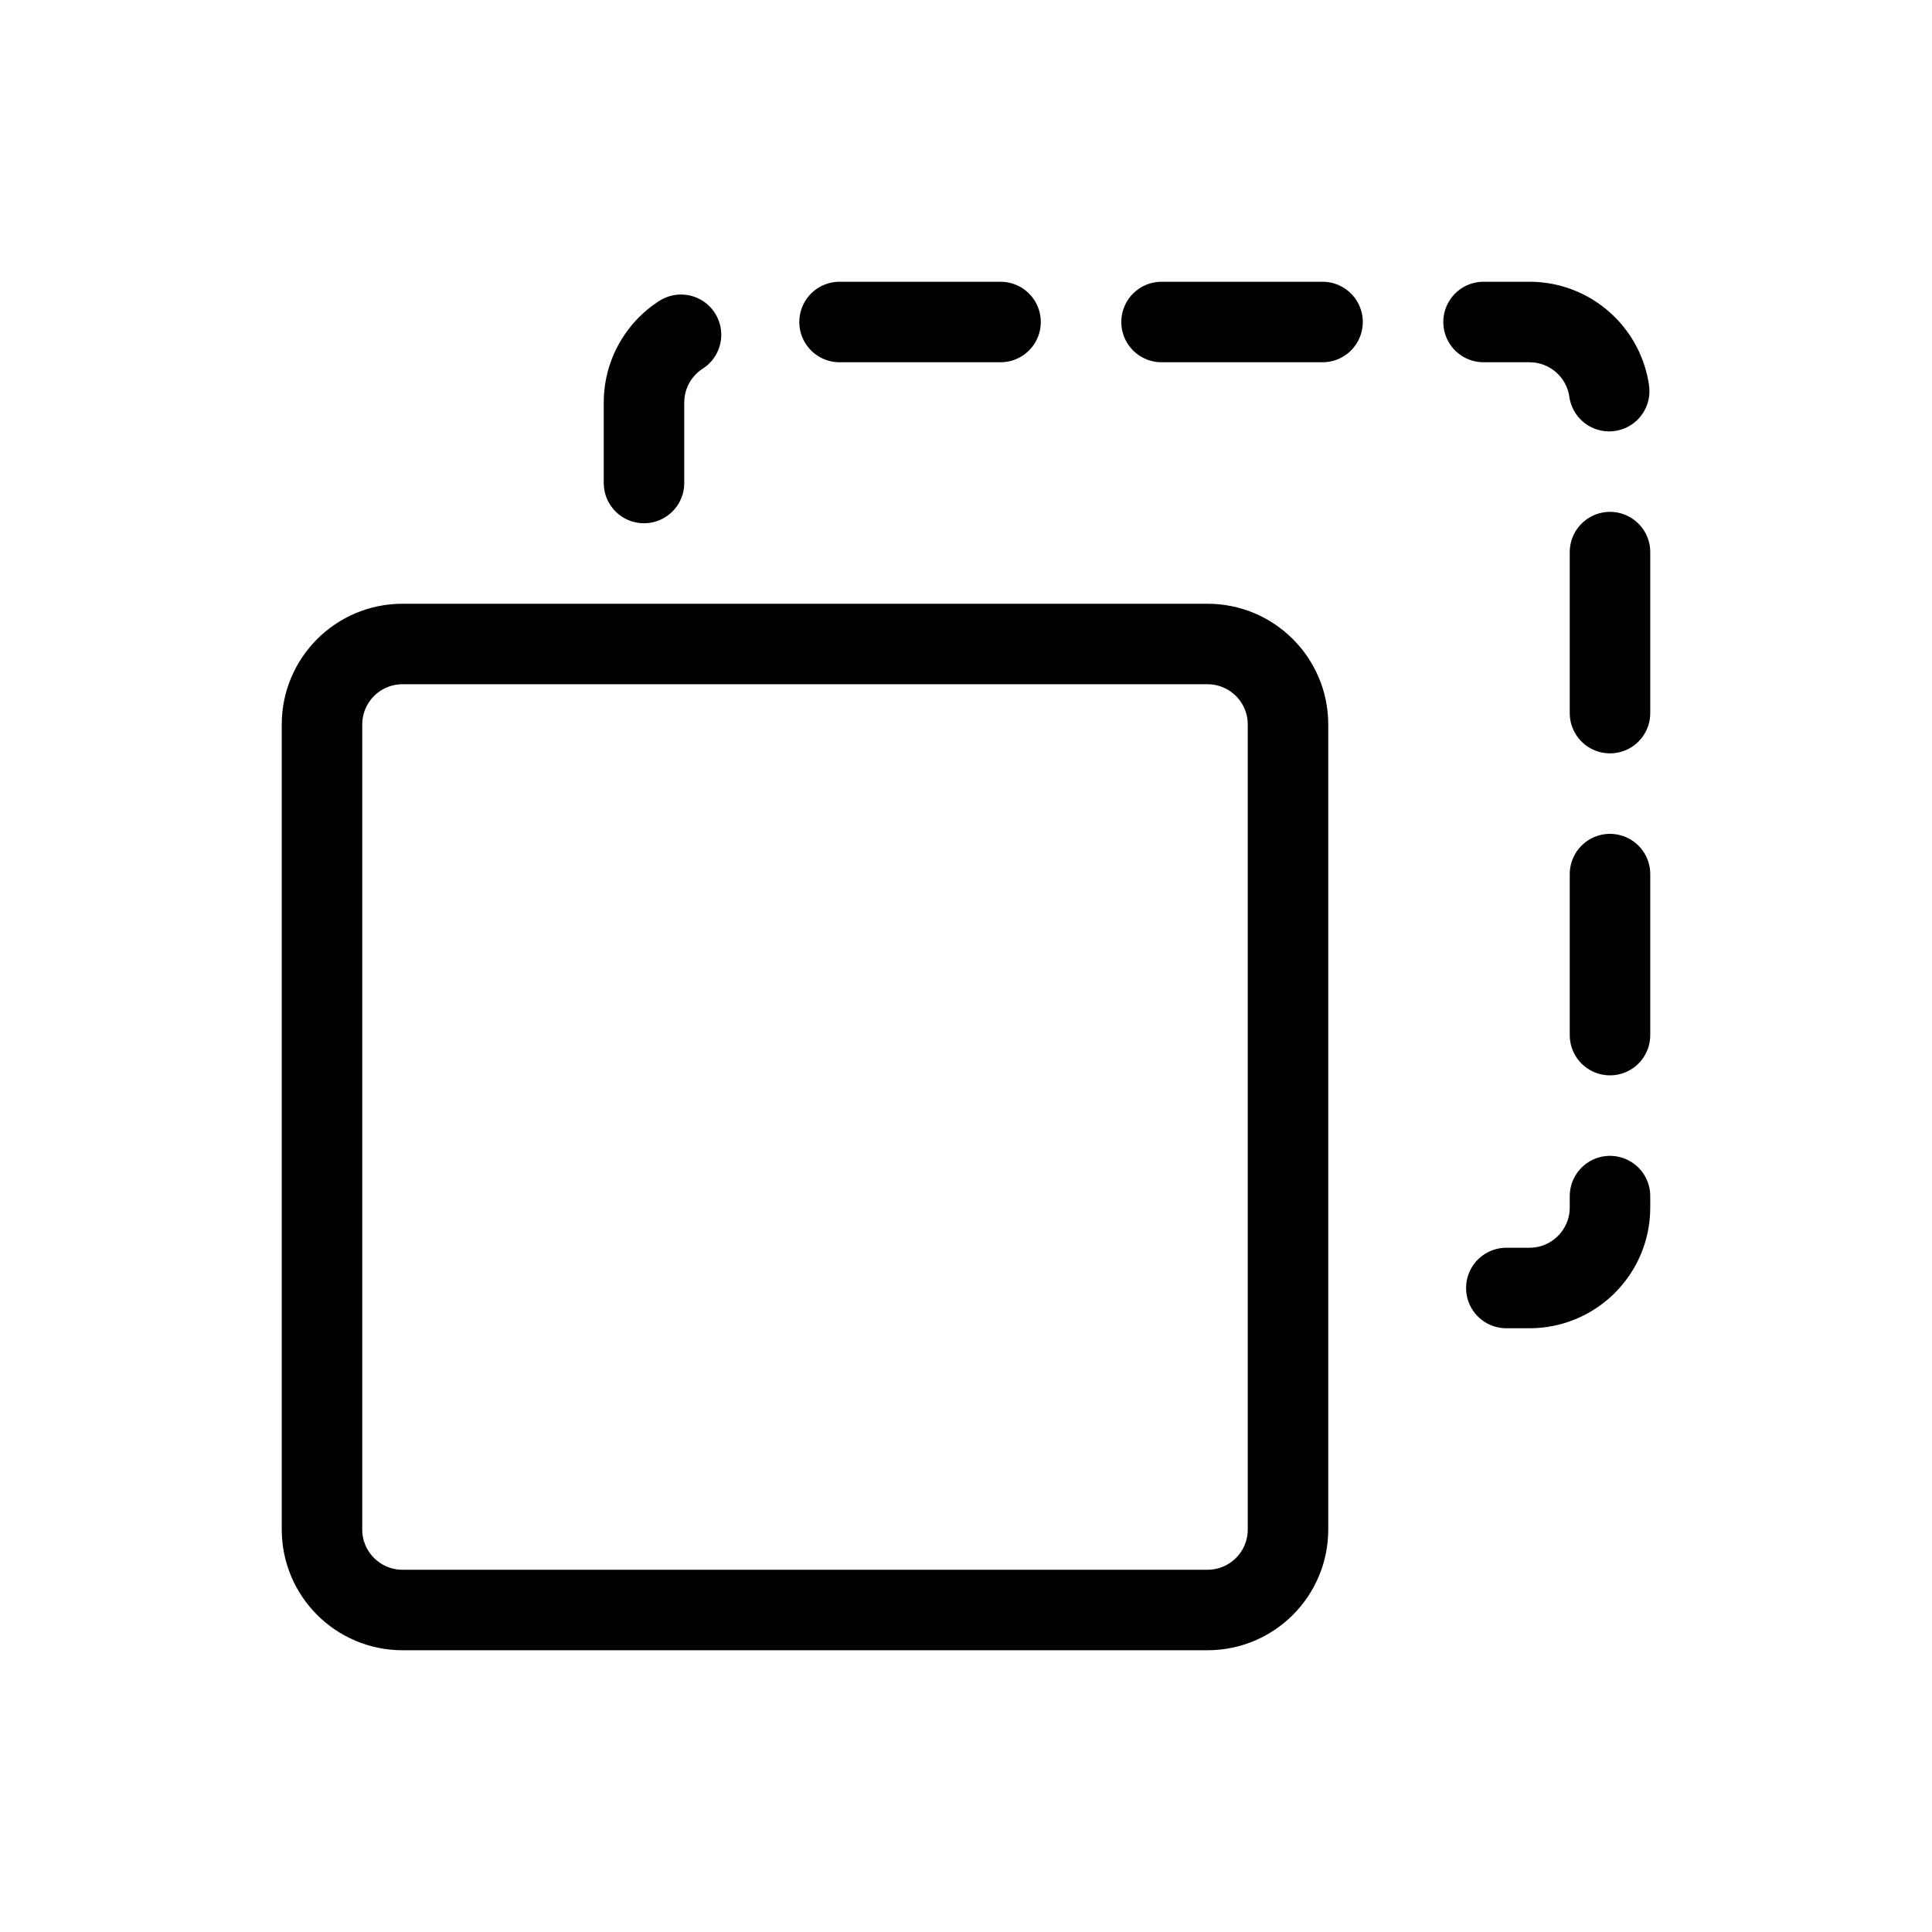
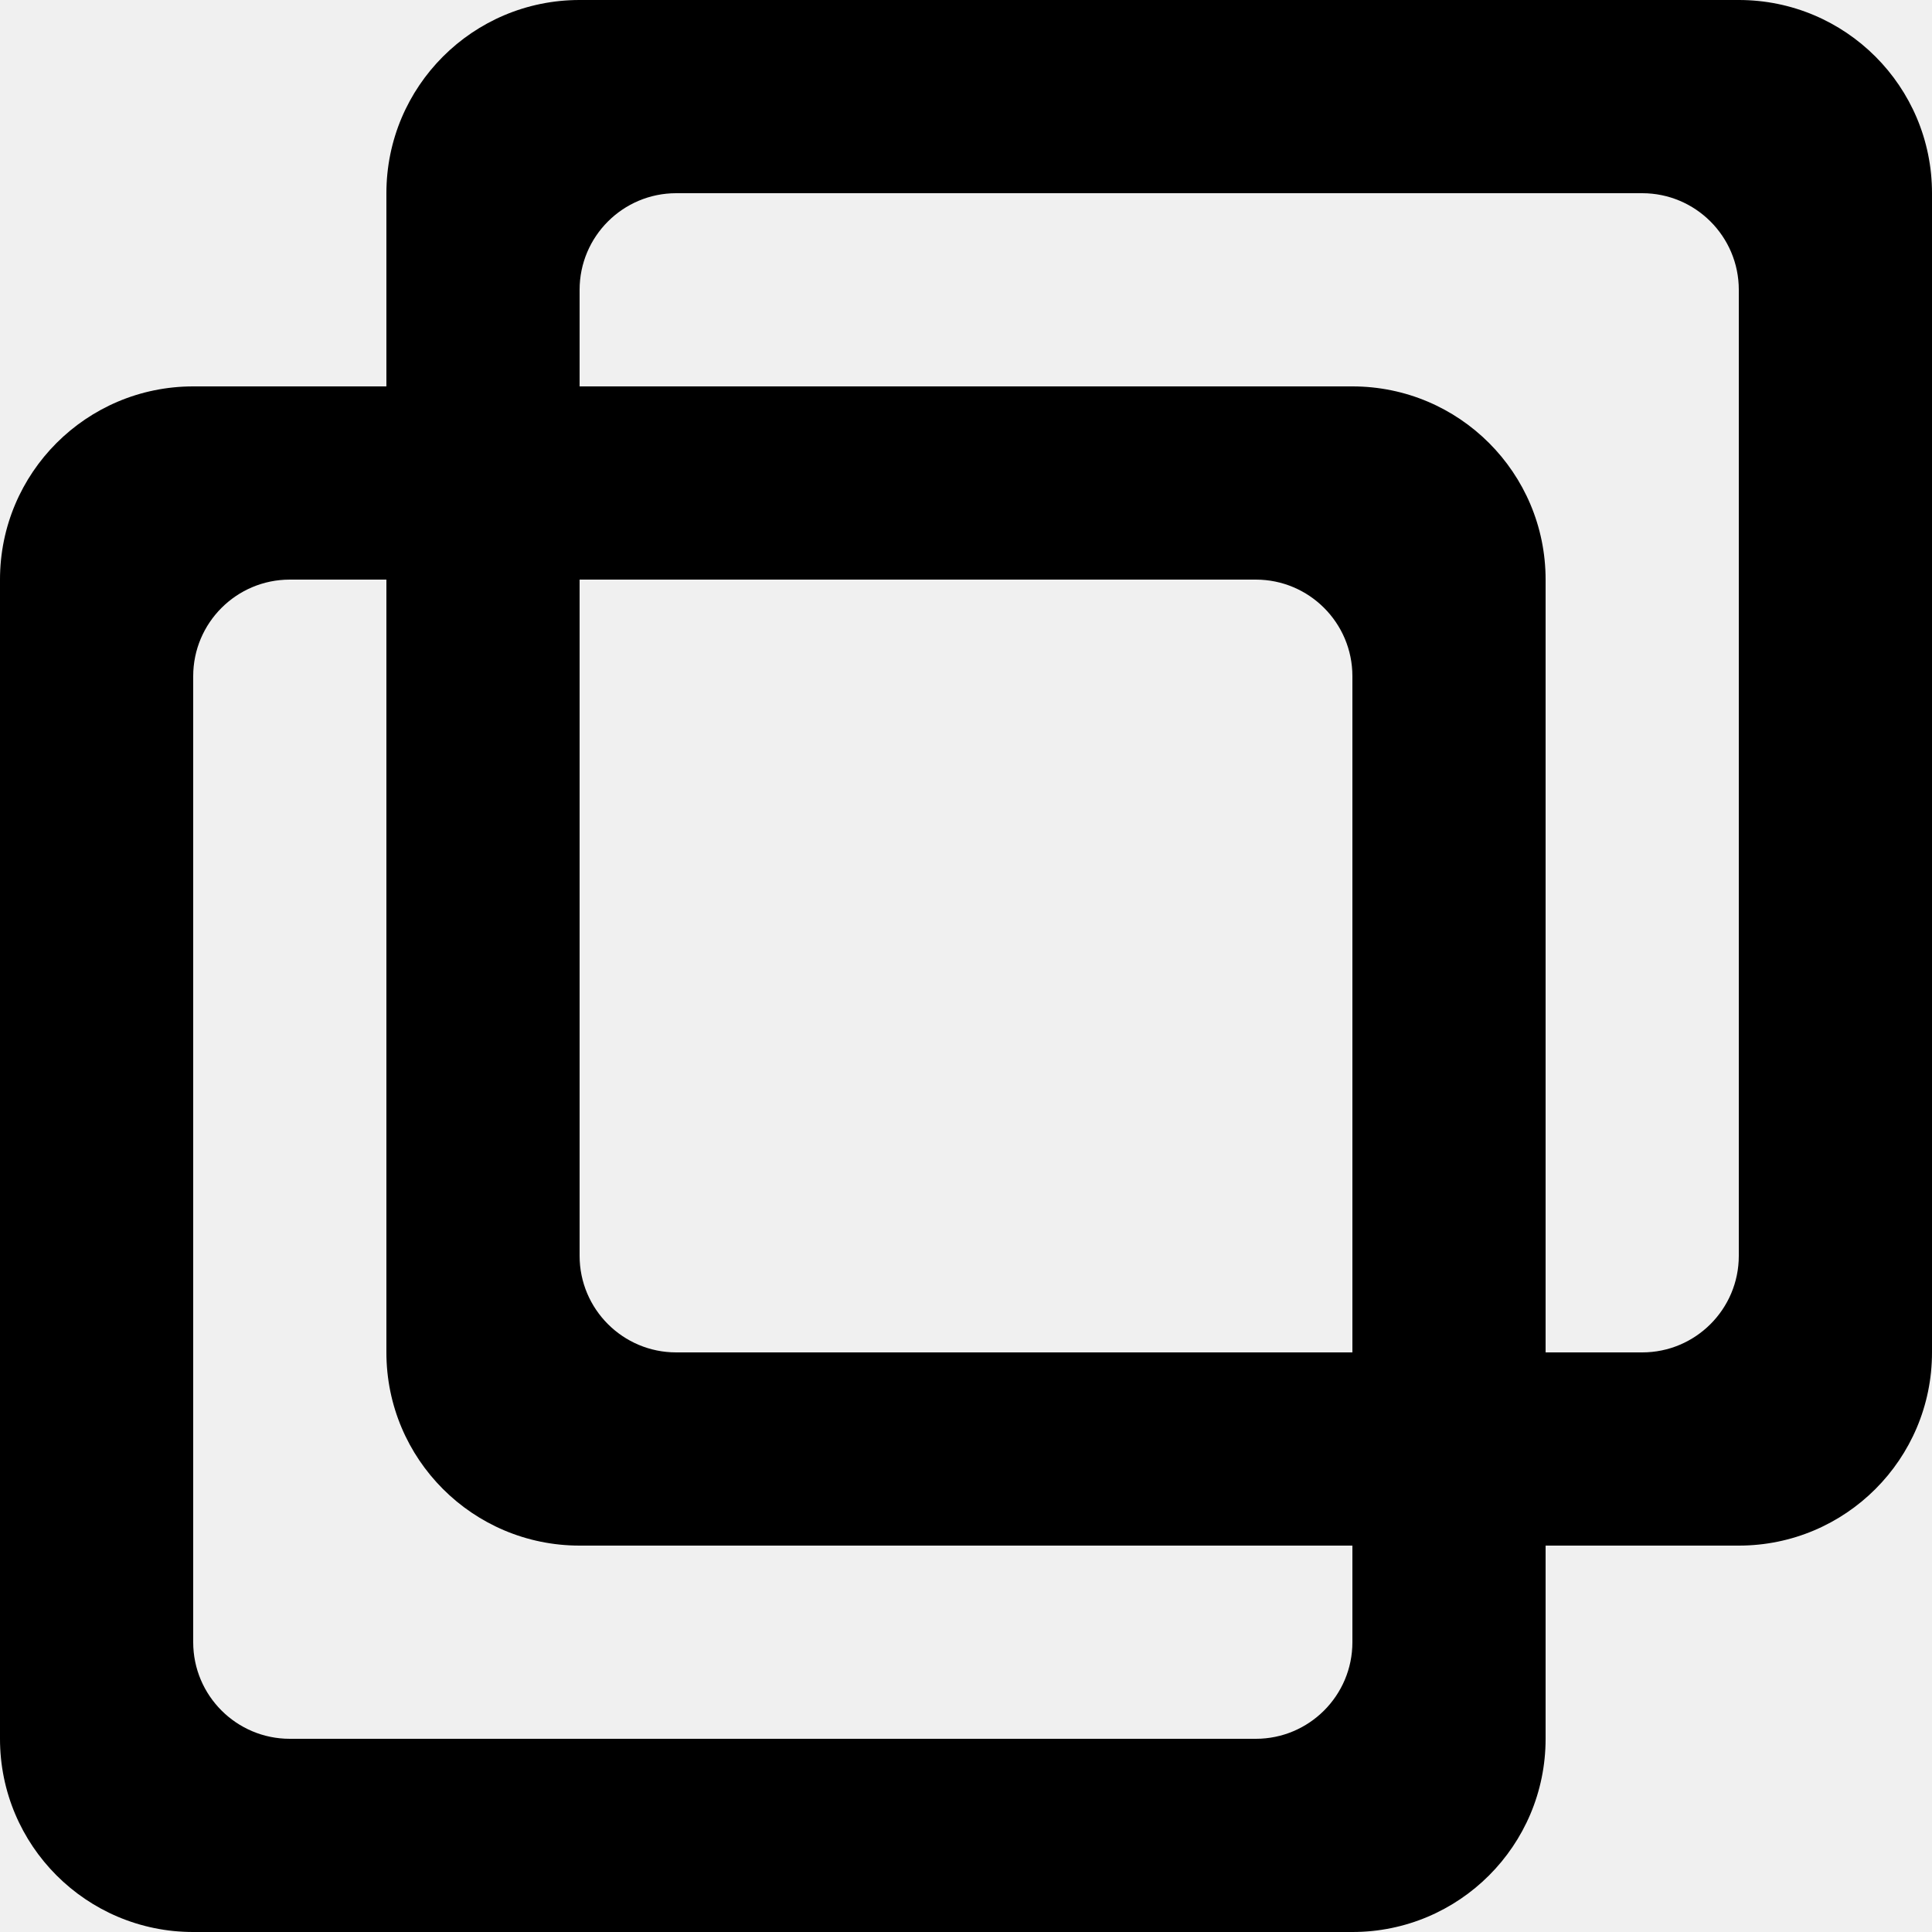
- <svg xmlns="http://www.w3.org/2000/svg" width="800px" height="800px" viewBox="0 0 24 24" fill="none">
-   <rect width="24" height="24" fill="white" />
-   <rect x="4" y="8" width="12" height="12" rx="1" stroke="#000000" stroke-linecap="round" stroke-linejoin="round" />
-   <path d="M8 6V5C8 4.448 8.448 4 9 4H19C19.552 4 20 4.448 20 5V15C20 15.552 19.552 16 19 16H18" stroke="#000000" stroke-linecap="round" stroke-linejoin="round" stroke-dasharray="2 2" />
+ <svg xmlns="http://www.w3.org/2000/svg" width="800px" height="800px" viewBox="0 0 20 20" version="1.1">
+   <defs>
+ 
+ </defs>
+   <g id="Page-1" stroke="none" stroke-width="1" fill="none" fill-rule="evenodd">
+     <g id="Dribbble-Light-Preview" transform="translate(-260, -4479)" fill="#000000">
+       <g id="icons" transform="translate(56, 160)">
+         <path d="M221,4333 L220,4333 L220,4325 C220,4323.895 219.105,4323 218,4323 L210,4323 L210,4322 C210,4321.448 210.448,4321 211,4321 L221,4321 C221.552,4321 222,4321.448 222,4322 L222,4332 C222,4332.552 221.552,4333 221,4333 L221,4333 Z M218,4333 L211,4333 C210.448,4333 210,4332.552 210,4332 L210,4325 L217,4325 C217.552,4325 218,4325.448 218,4326 L218,4333 Z M217,4337 L207,4337 C206.448,4337 206,4336.552 206,4336 L206,4326 C206,4325.448 206.448,4325 207,4325 L208,4325 L208,4333 C208,4334.105 208.895,4335 210,4335 L218,4335 L218,4336 C218,4336.552 217.552,4337 217,4337 L217,4337 Z M222,4319 L210,4319 C208.895,4319 208,4319.895 208,4321 L208,4323 L206,4323 C204.895,4323 204,4323.895 204,4325 L204,4337 C204,4338.105 204.895,4339 206,4339 L218,4339 C219.105,4339 220,4338.105 220,4337 L220,4335 L222,4335 C223.105,4335 224,4334.105 224,4333 L224,4321 C224,4319.895 223.105,4319 222,4319 L222,4319 Z" id="duplicate_round-[#835]">
+ 
+ </path>
+       </g>
+     </g>
+   </g>
</svg>
